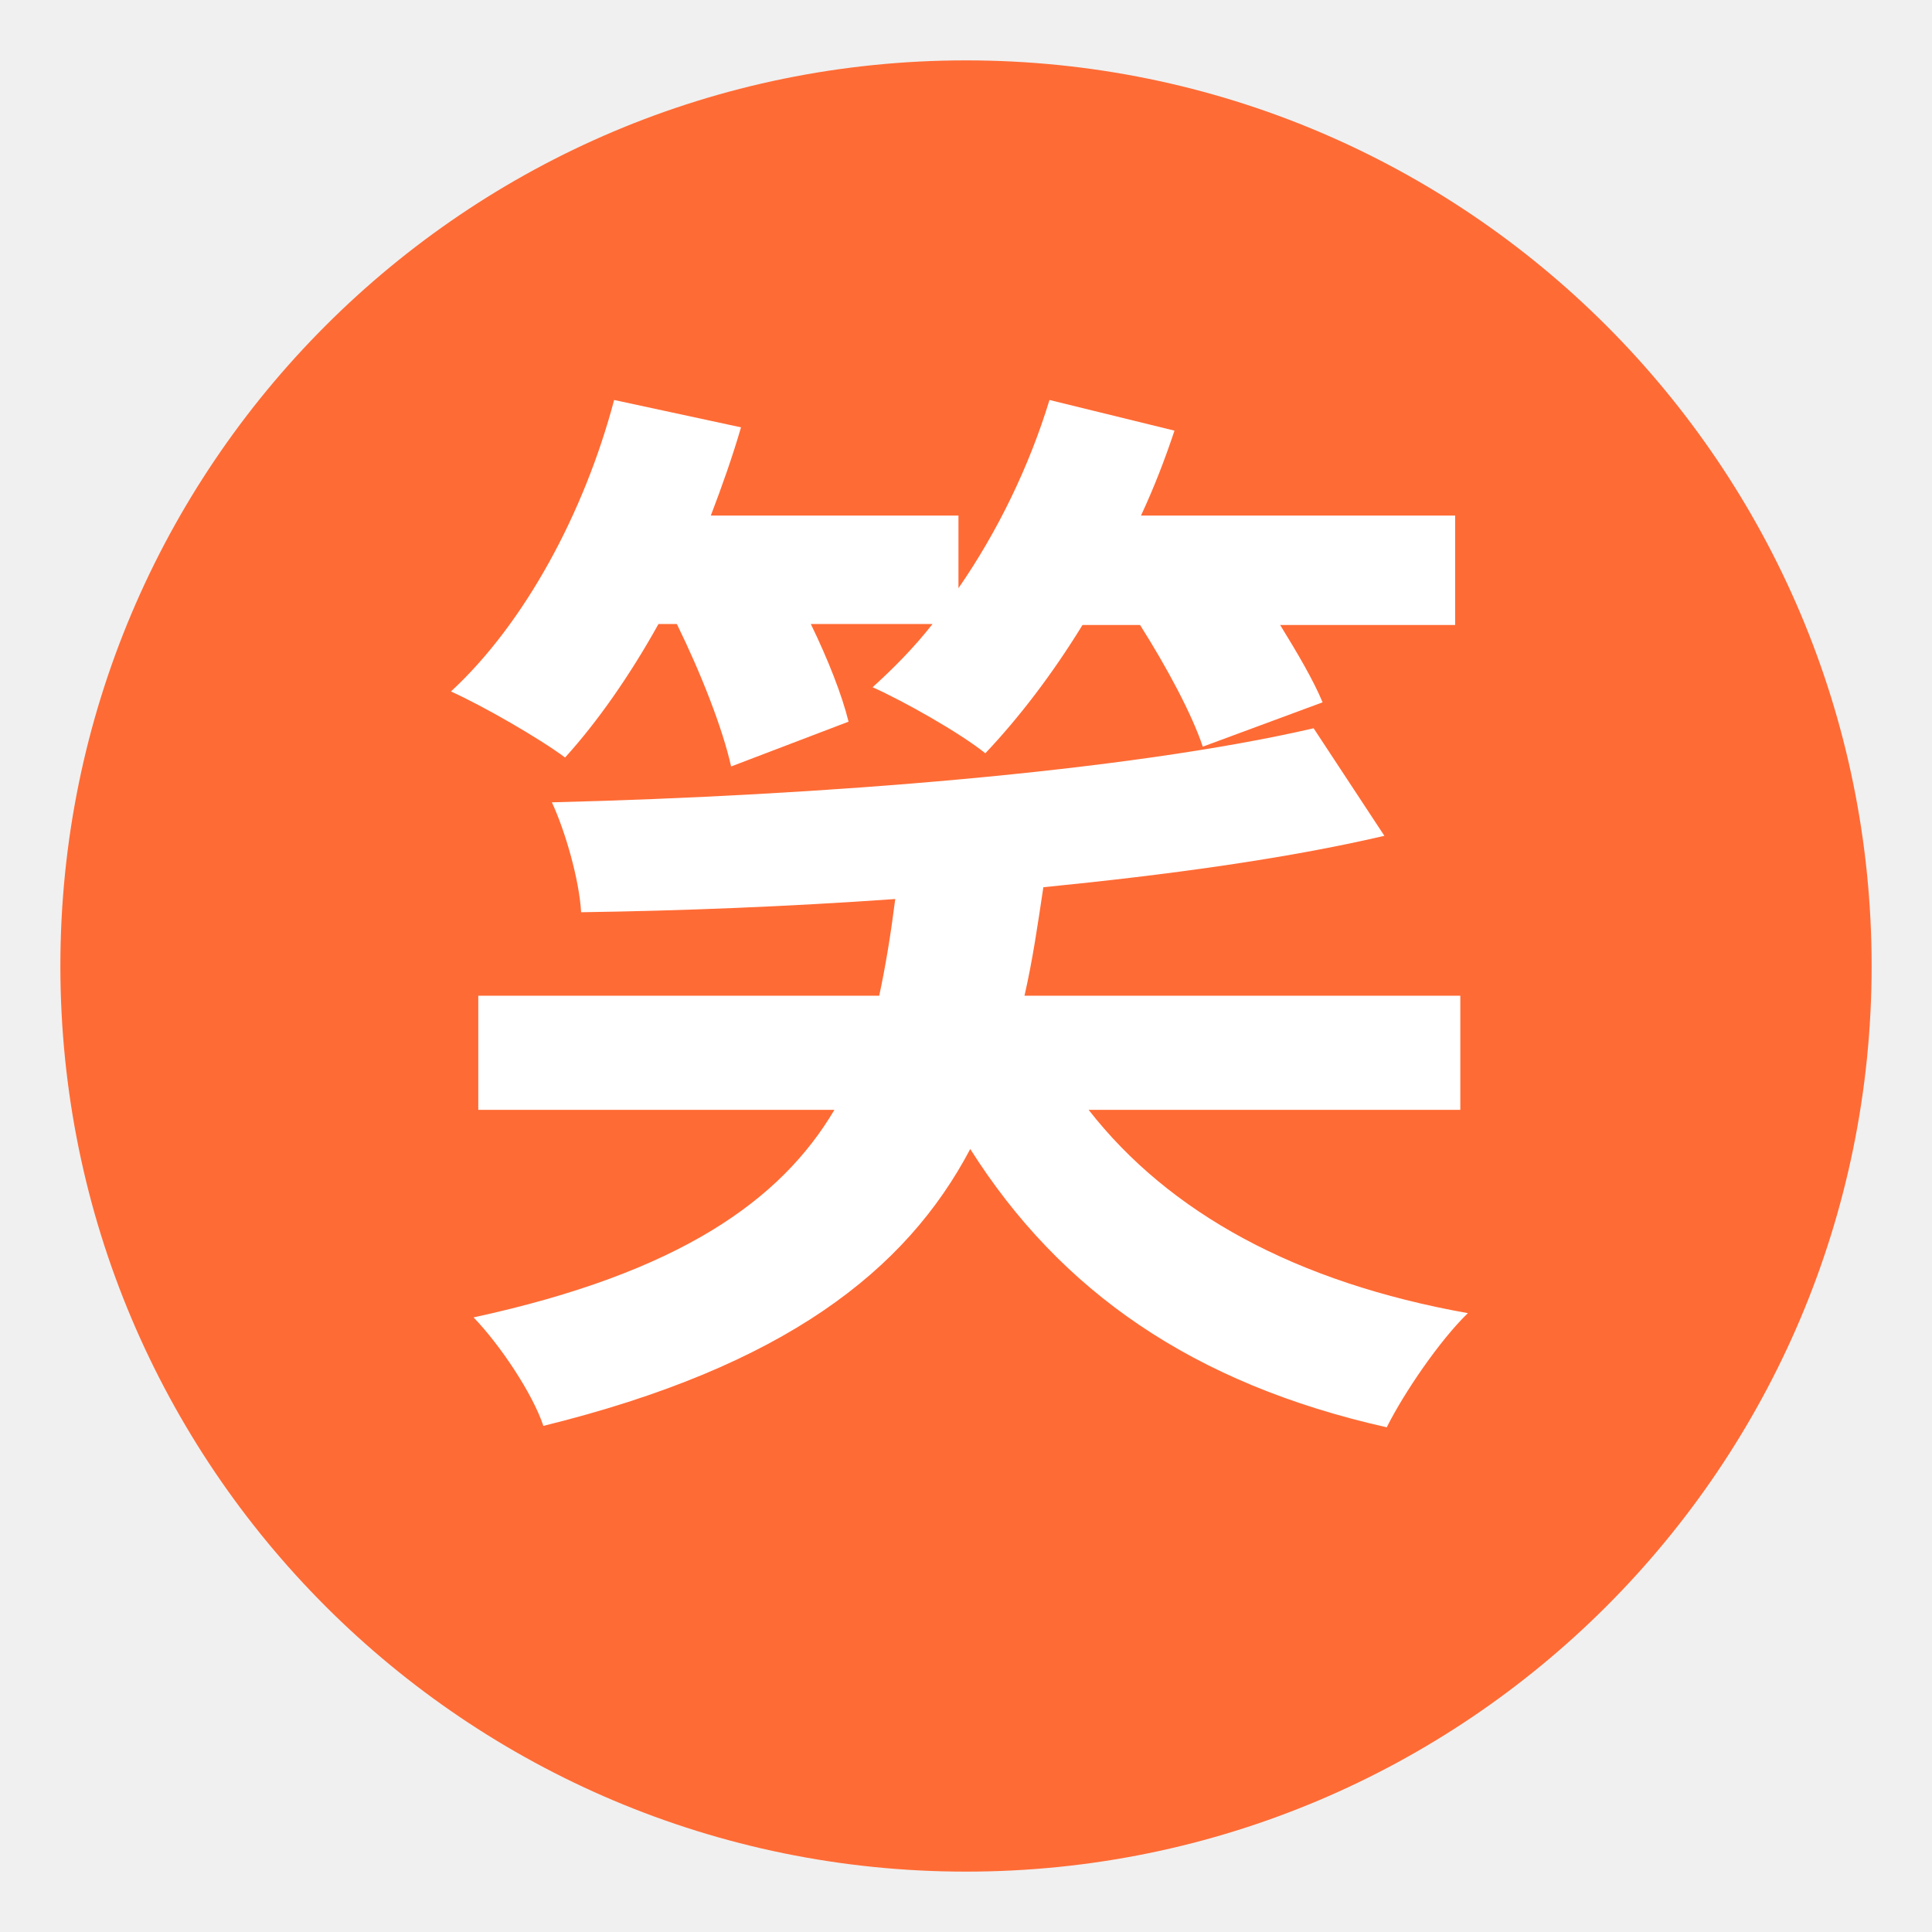
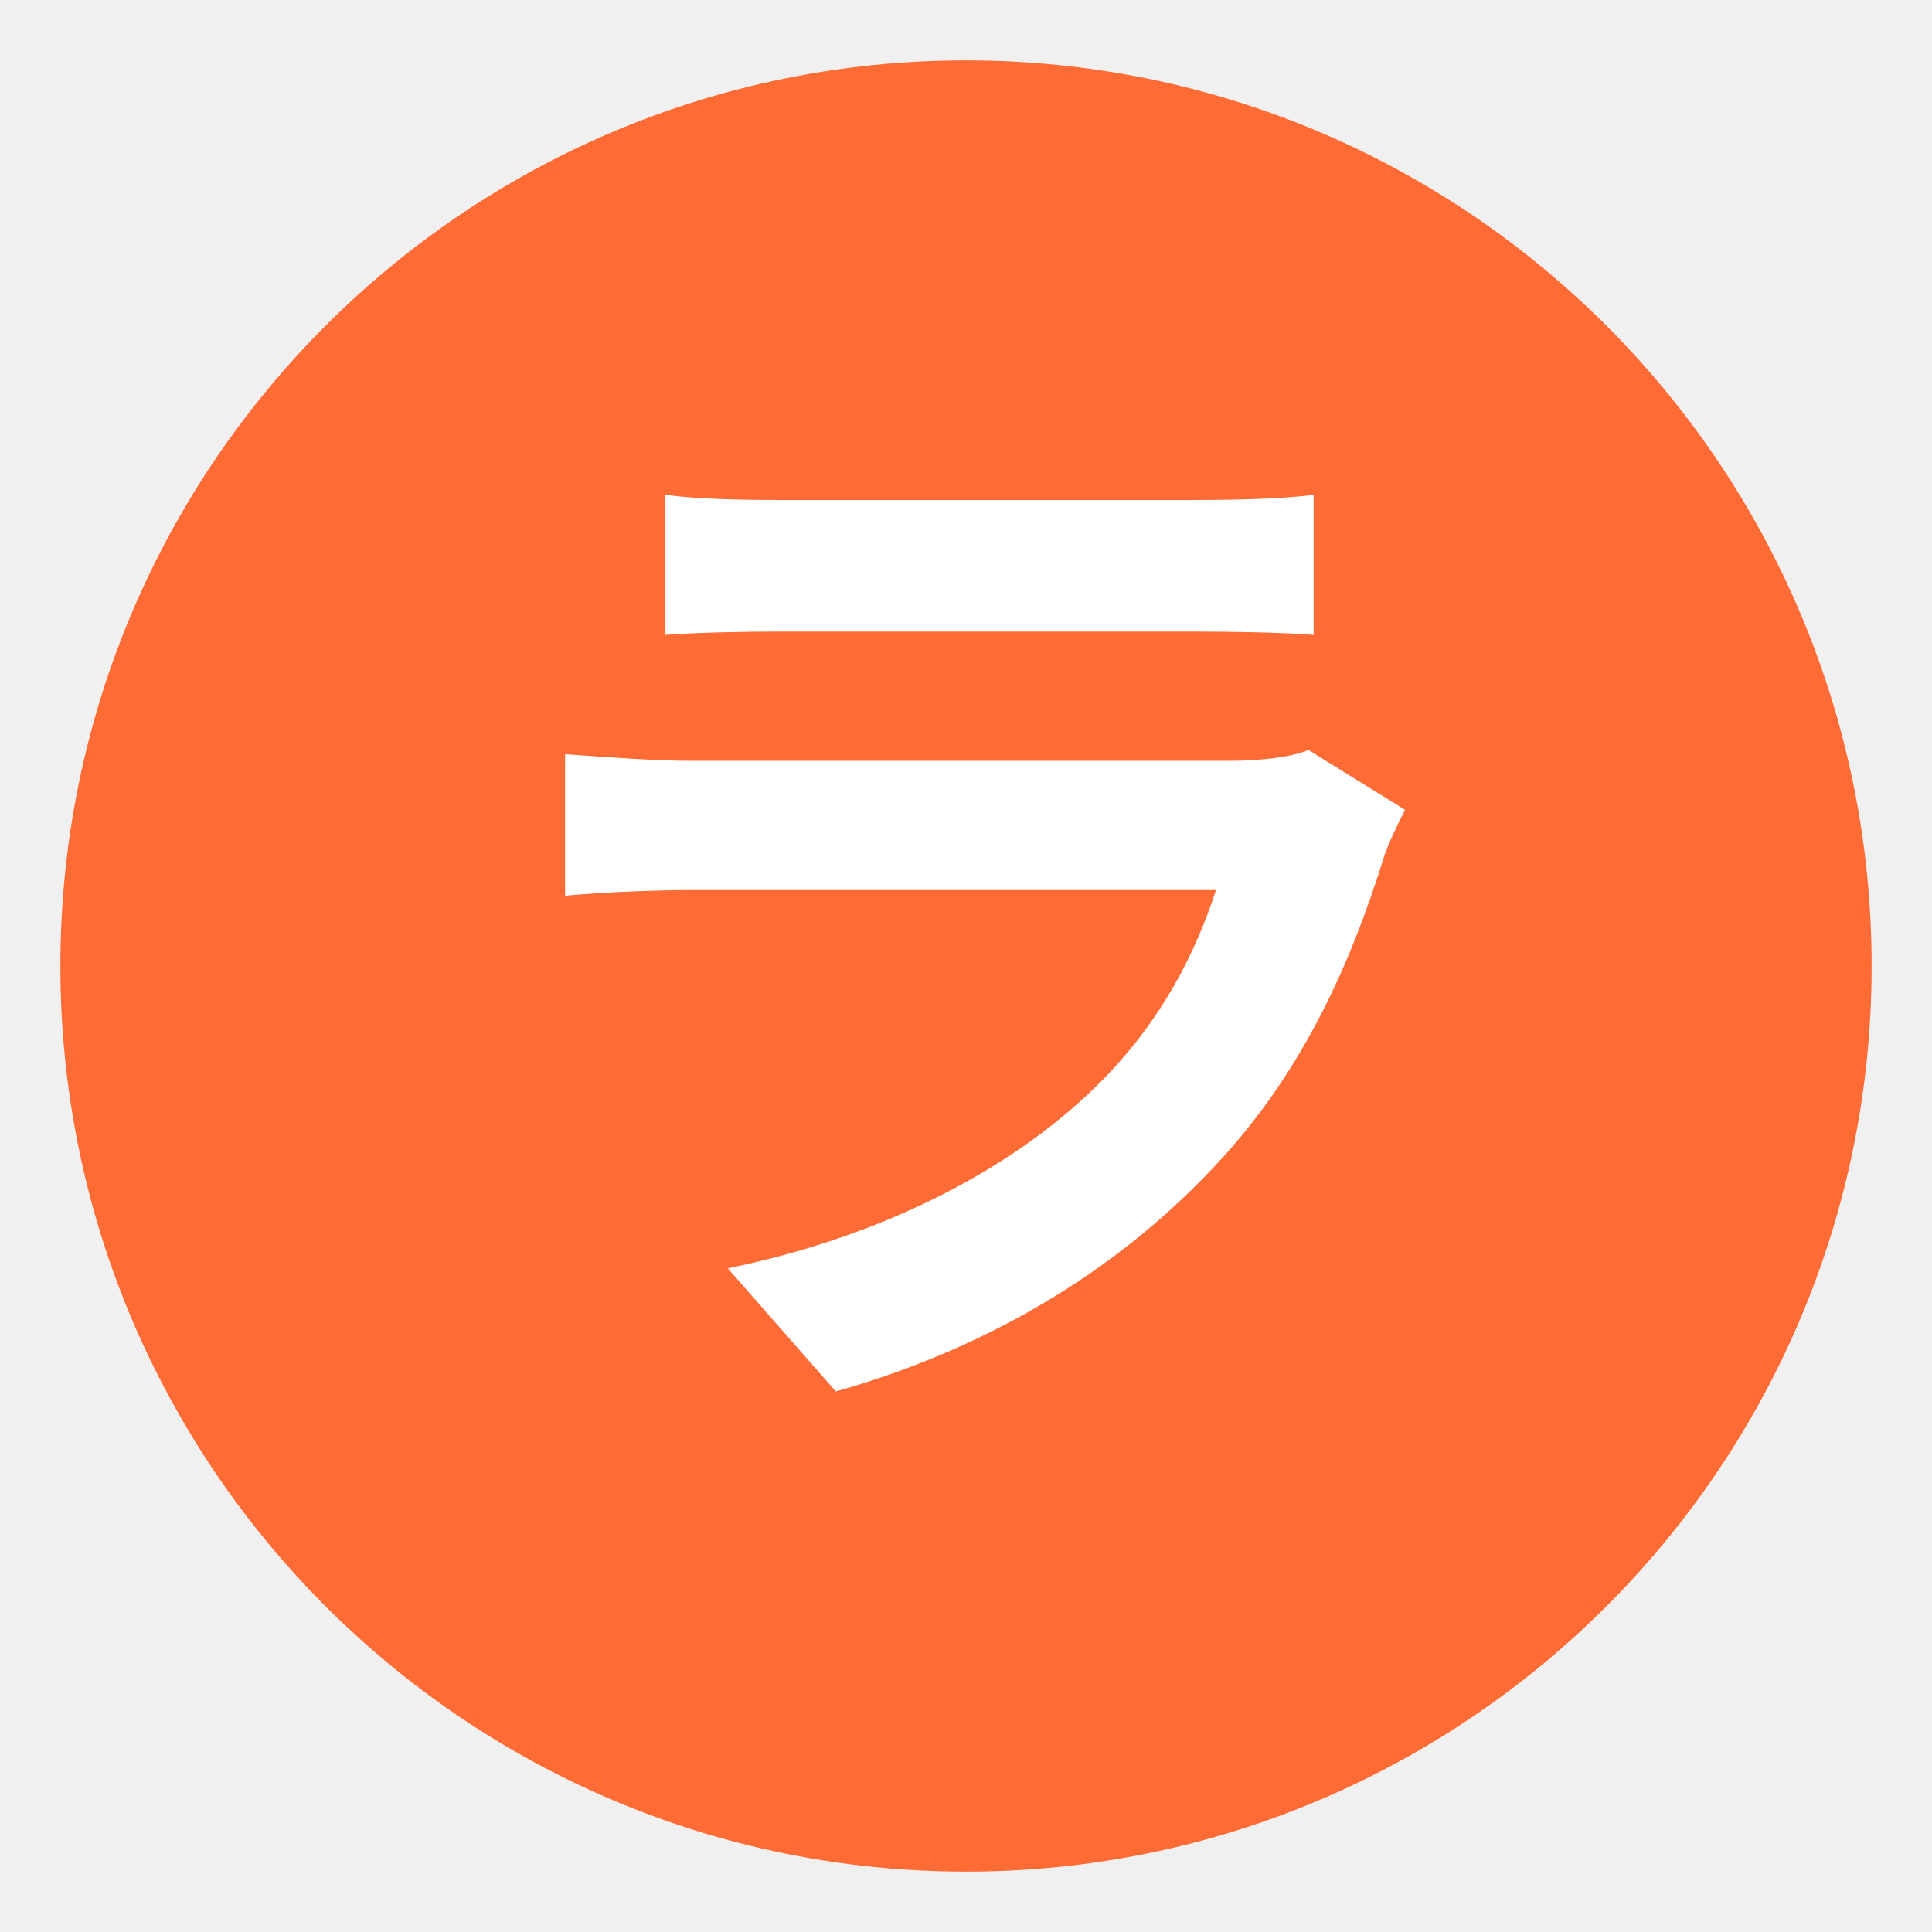
<svg xmlns="http://www.w3.org/2000/svg" viewBox="0 0 64 64">
  <circle cx="32" cy="32" r="30" fill="#ff6b35" />
-   <text x="32" y="44" text-anchor="middle" font-size="36" font-family="sans-serif" font-weight="bold" fill="#fff">笑</text>
+   <text x="32" y="44" text-anchor="middle" font-size="36" font-family="sans-serif" font-weight="bold" fill="#fff">ラ</text>
</svg>
